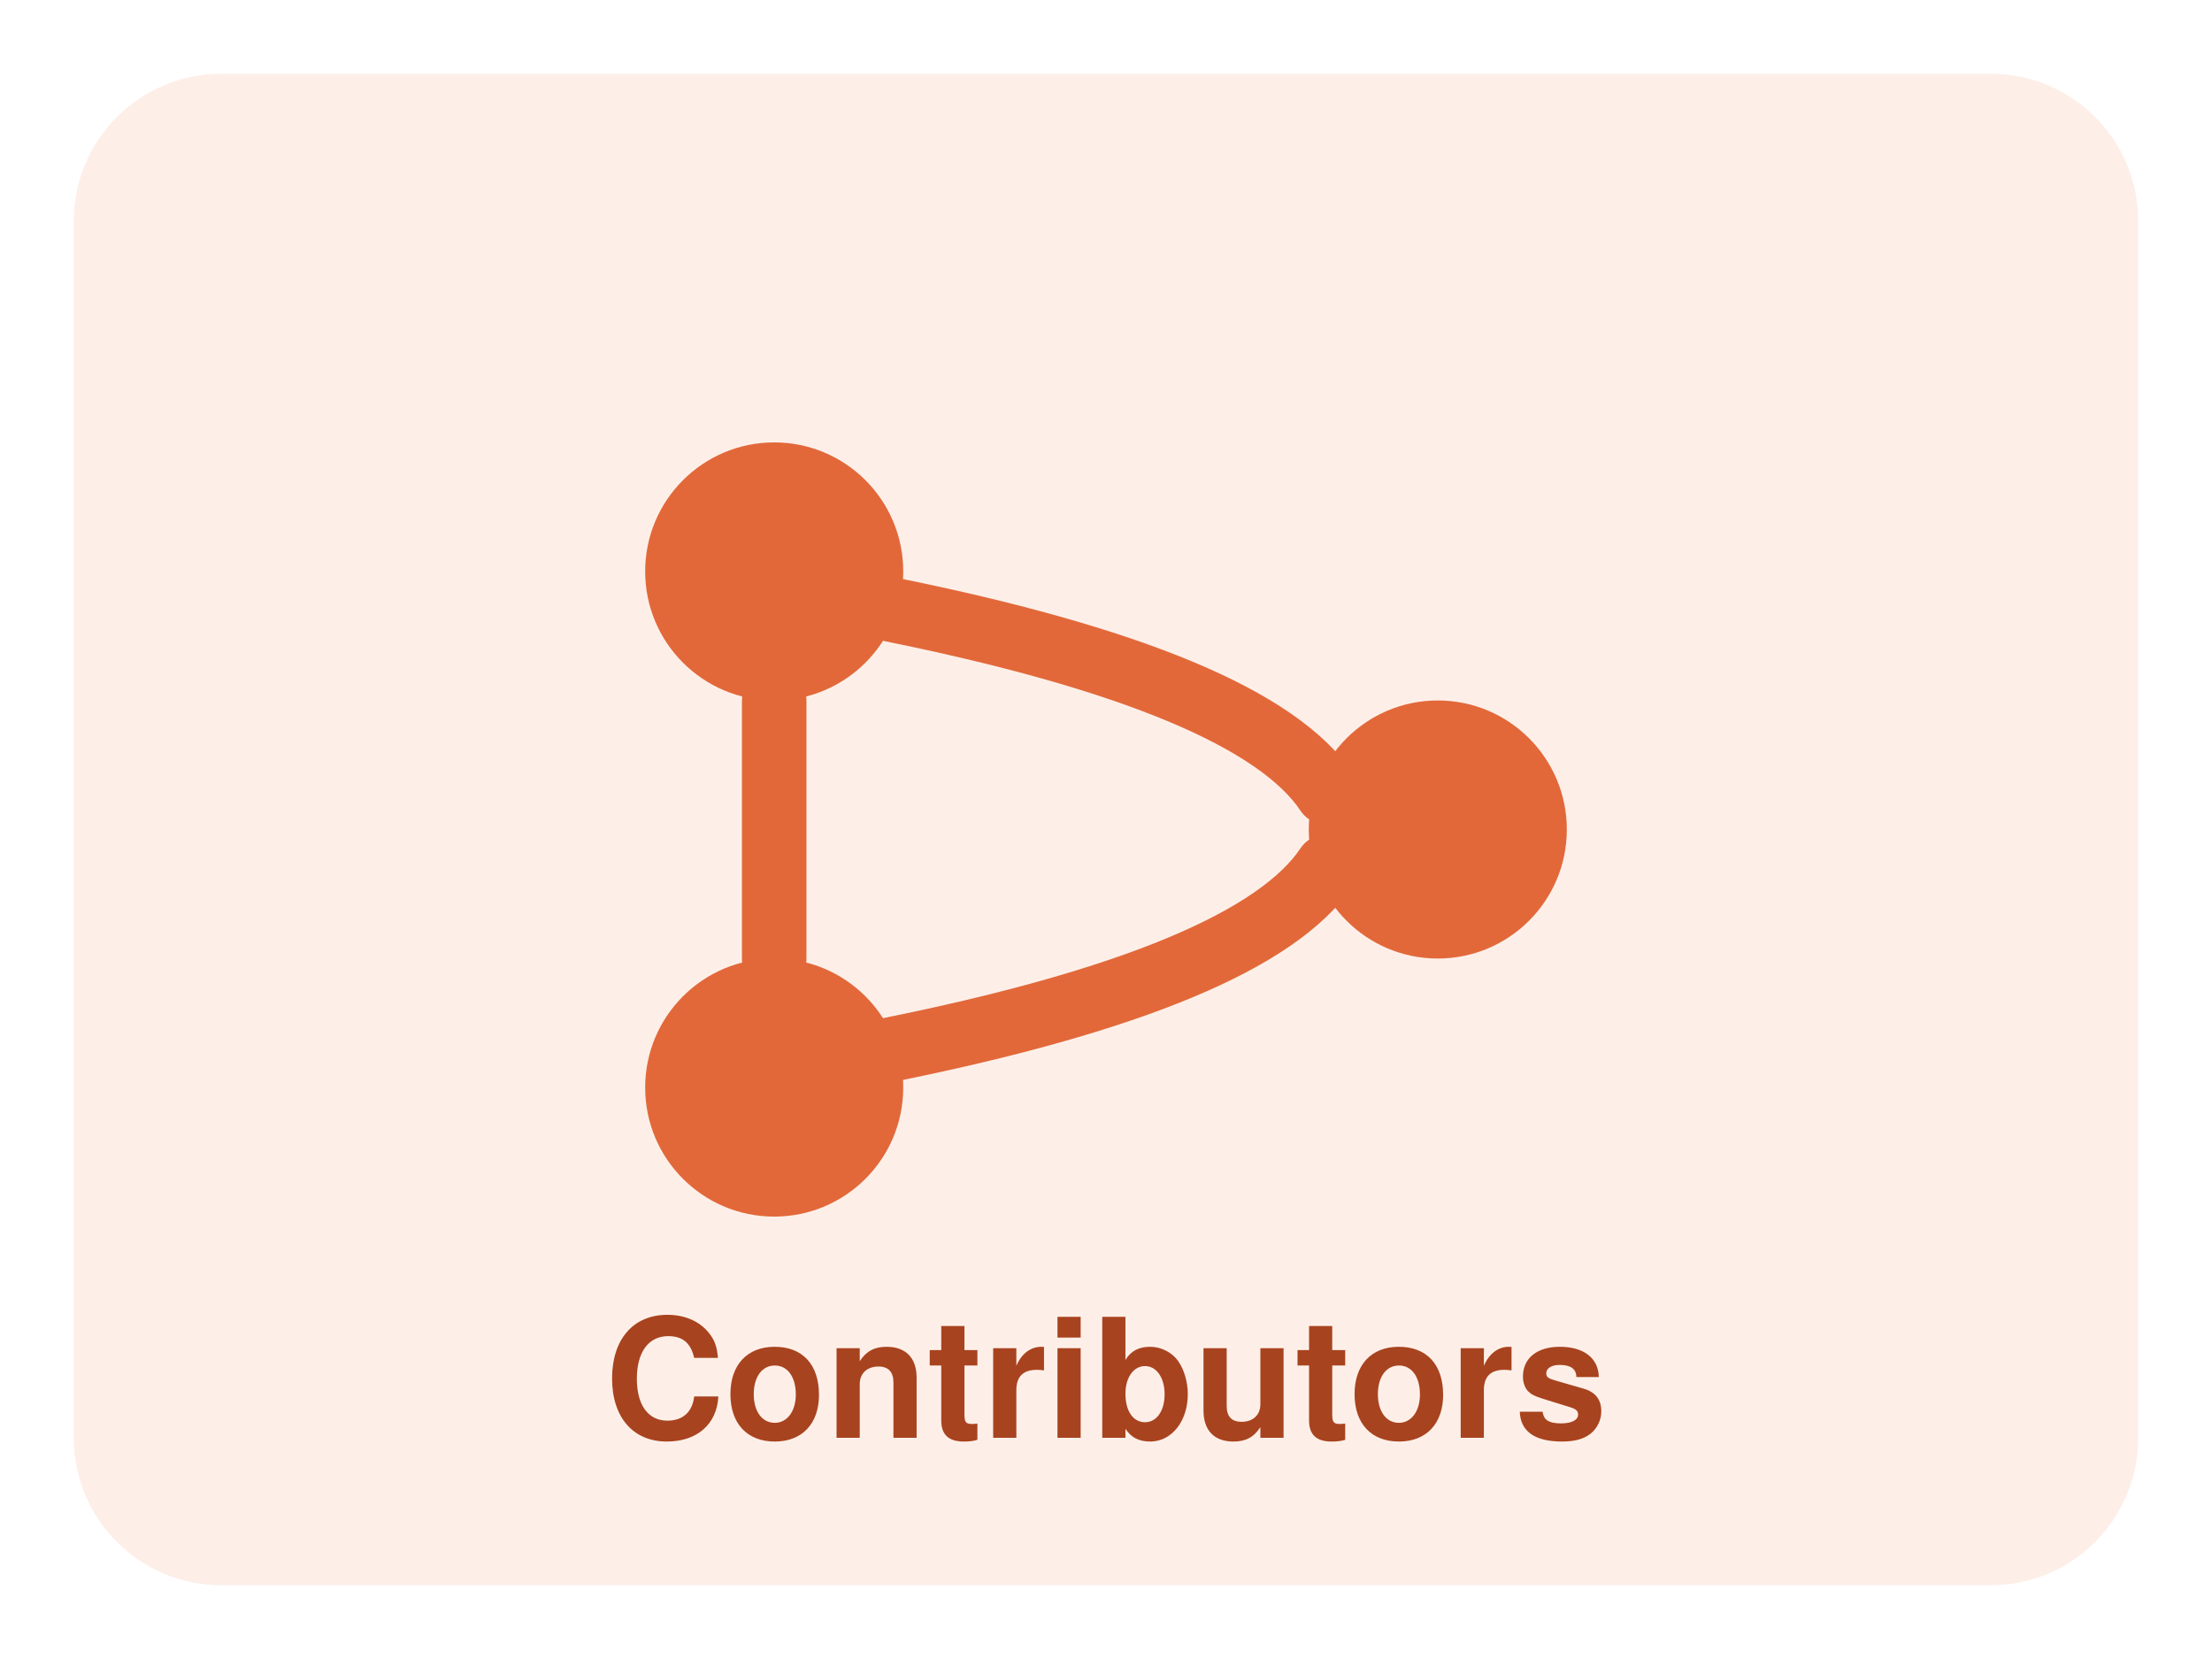
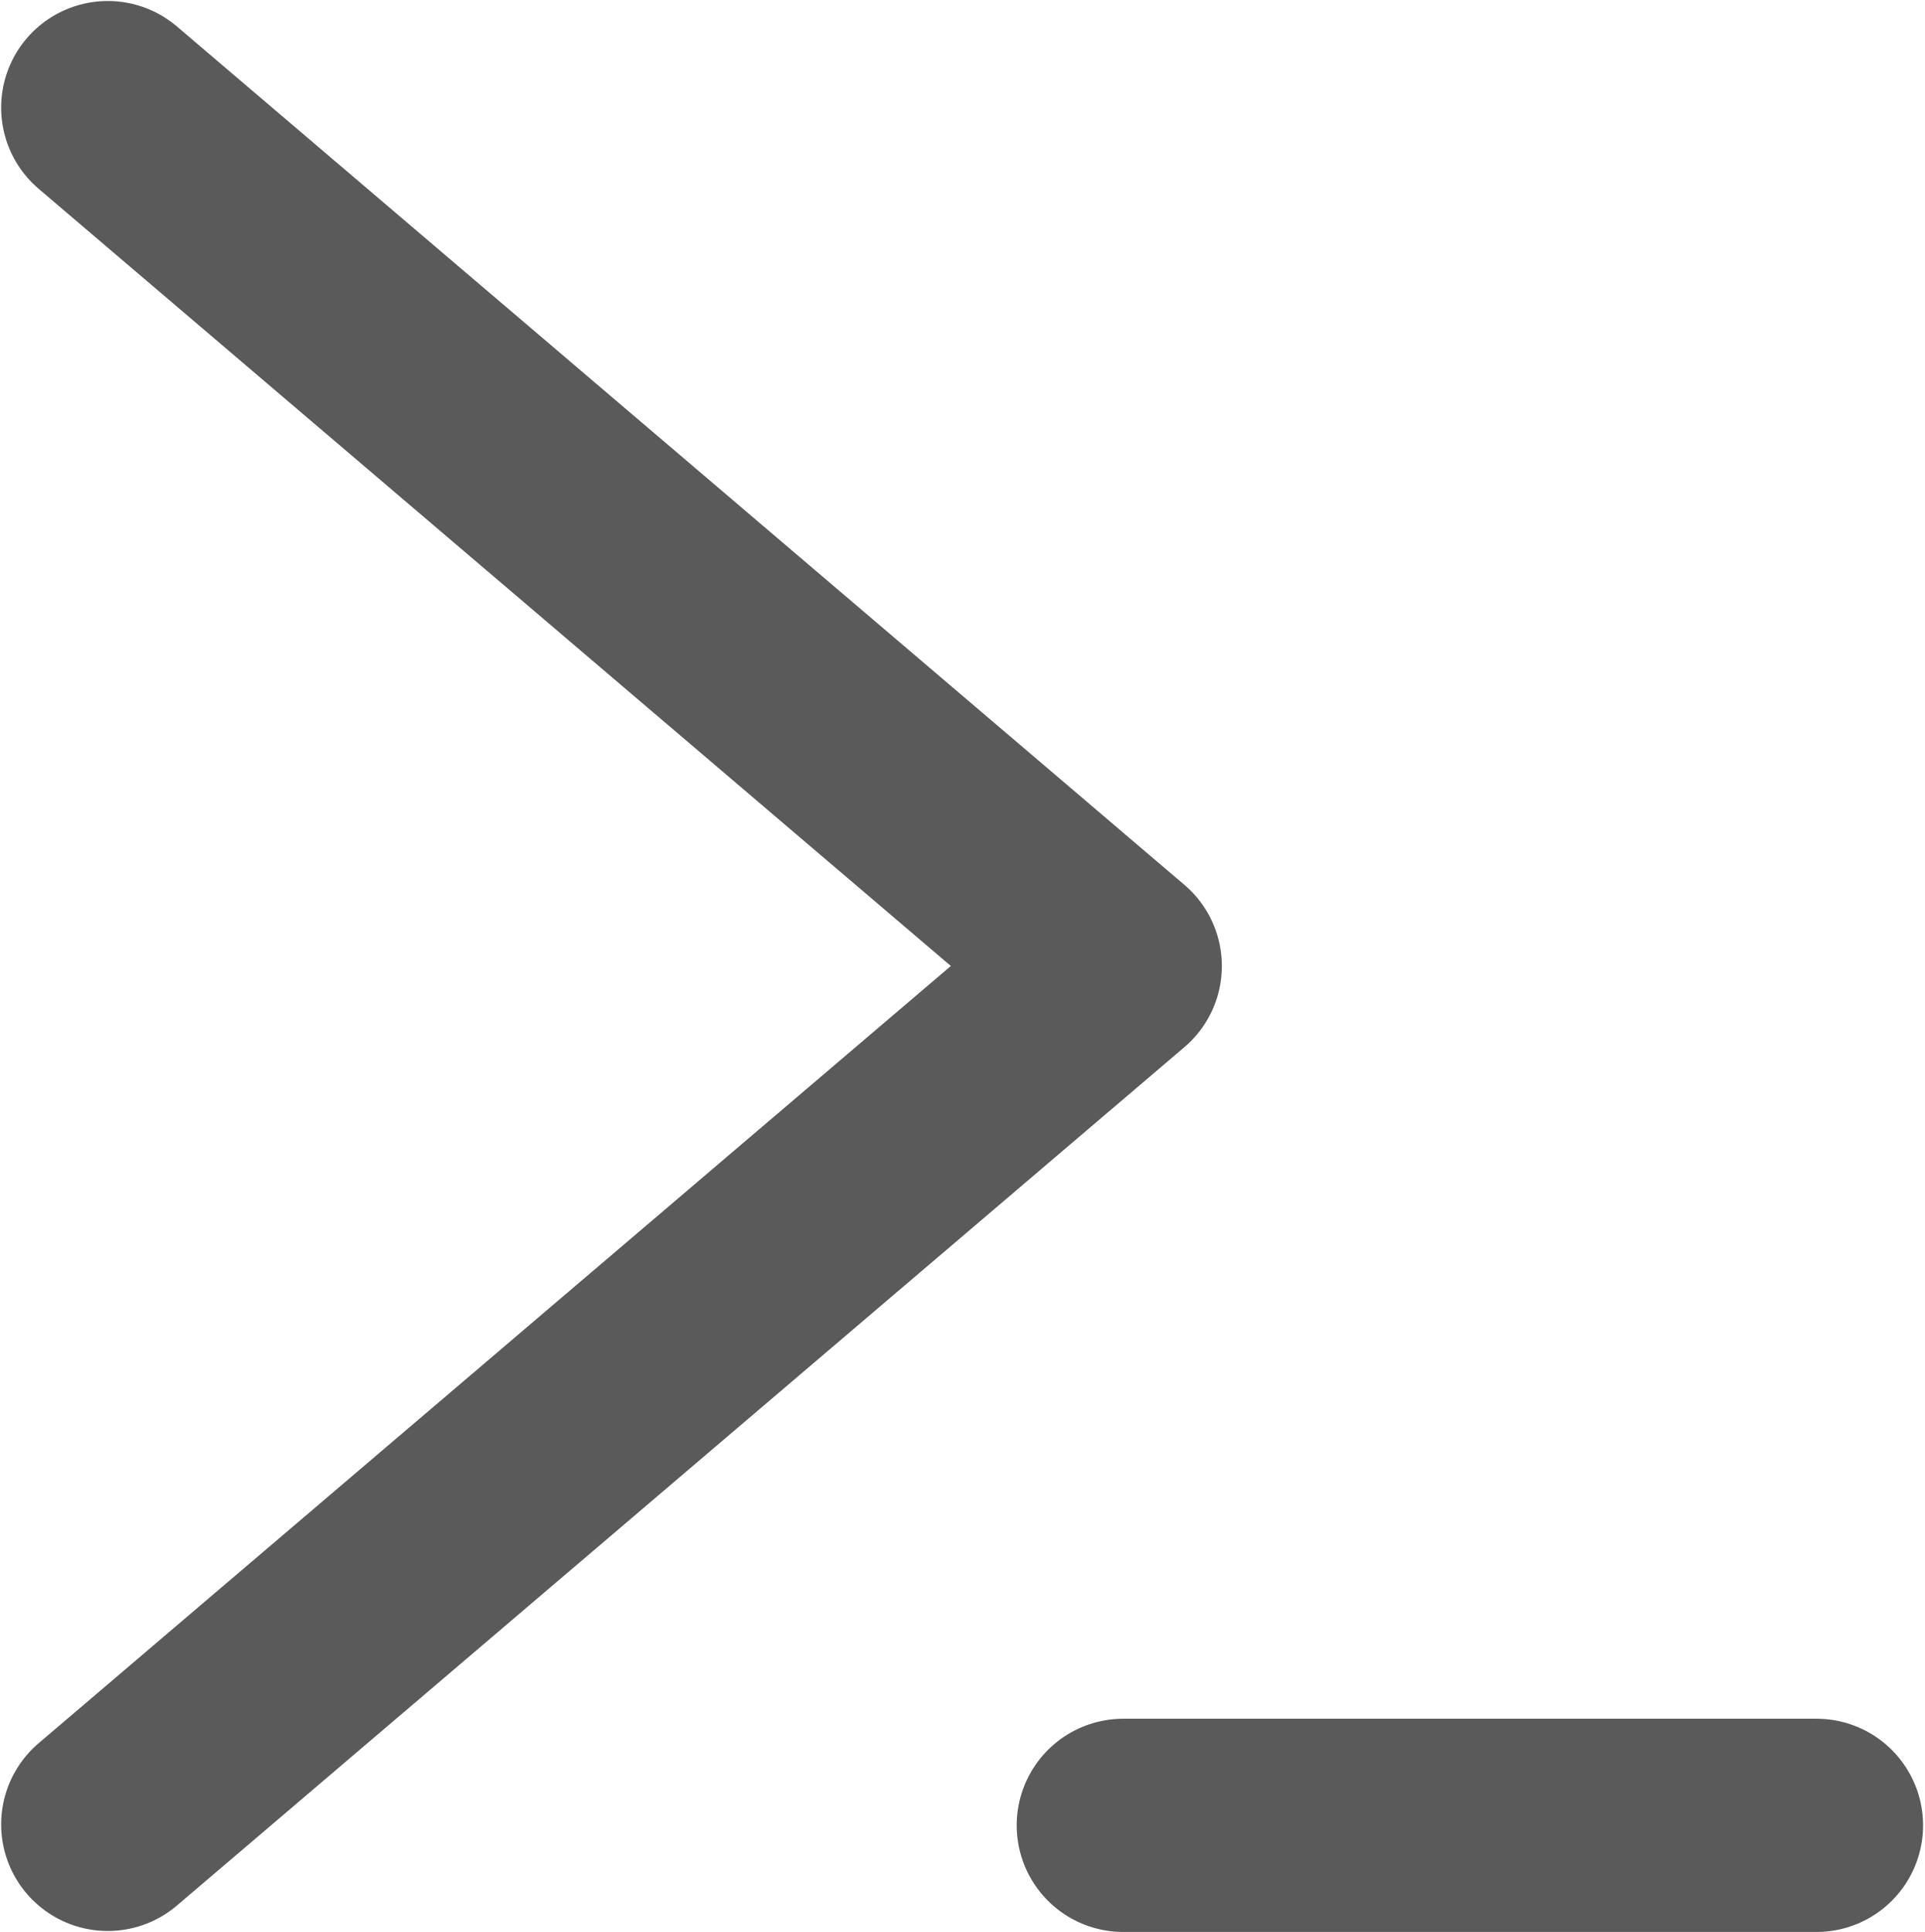
- <svg xmlns="http://www.w3.org/2000/svg" viewBox="0 0 240 180" role="img" aria-label="Contributors guide">
-   <rect x="8" y="8" width="224" height="164" rx="16" fill="#fdefe8" />
-   <g fill="#e2683a">
-     <circle cx="84" cy="62" r="14" />
-     <circle cx="84" cy="118" r="14" />
-     <circle cx="156" cy="90" r="14" />
+ <svg xmlns="http://www.w3.org/2000/svg" width="89.625mm" height="89.968mm" viewBox="0 0 89.625 89.968" version="1.1" id="svg1040">
+   <defs id="defs1034" />
+   <g id="layer1" transform="translate(234.7201,17.46693)">
+     <g id="g875" transform="matrix(0.9930018,0,0,0.9930018,-133.2411,-172.588)">
+       <path id="path869" d="m -97.14,161.261 47.247,40.254 -47.247,40.254" style="fill:none;stroke:#5a5a5a;stroke-width:10;stroke-linecap:round;stroke-linejoin:round;stroke-miterlimit:4;stroke-dasharray:none;stroke-opacity:1" />
+       <path id="path871" d="m -49.515,241.815 h 32.506" style="fill:none;stroke:#5a5a5a;stroke-width:10;stroke-linecap:round;stroke-linejoin:round;stroke-miterlimit:4;stroke-dasharray:none;stroke-opacity:1" />
+     </g>
  </g>
-   <g stroke="#e2683a" stroke-width="7" fill="none" stroke-linecap="round">
-     <path d="M84 76 v28" />
-     <path d="M96 66 q40 8 48 20" />
-     <path d="M96 114 q40 -8 48 -20" />
-   </g>
-   <text x="120" y="156" text-anchor="middle" font-family="Helvetica, Arial, sans-serif" font-size="18" font-weight="600" fill="#a8431f">Contributors</text>
</svg>
